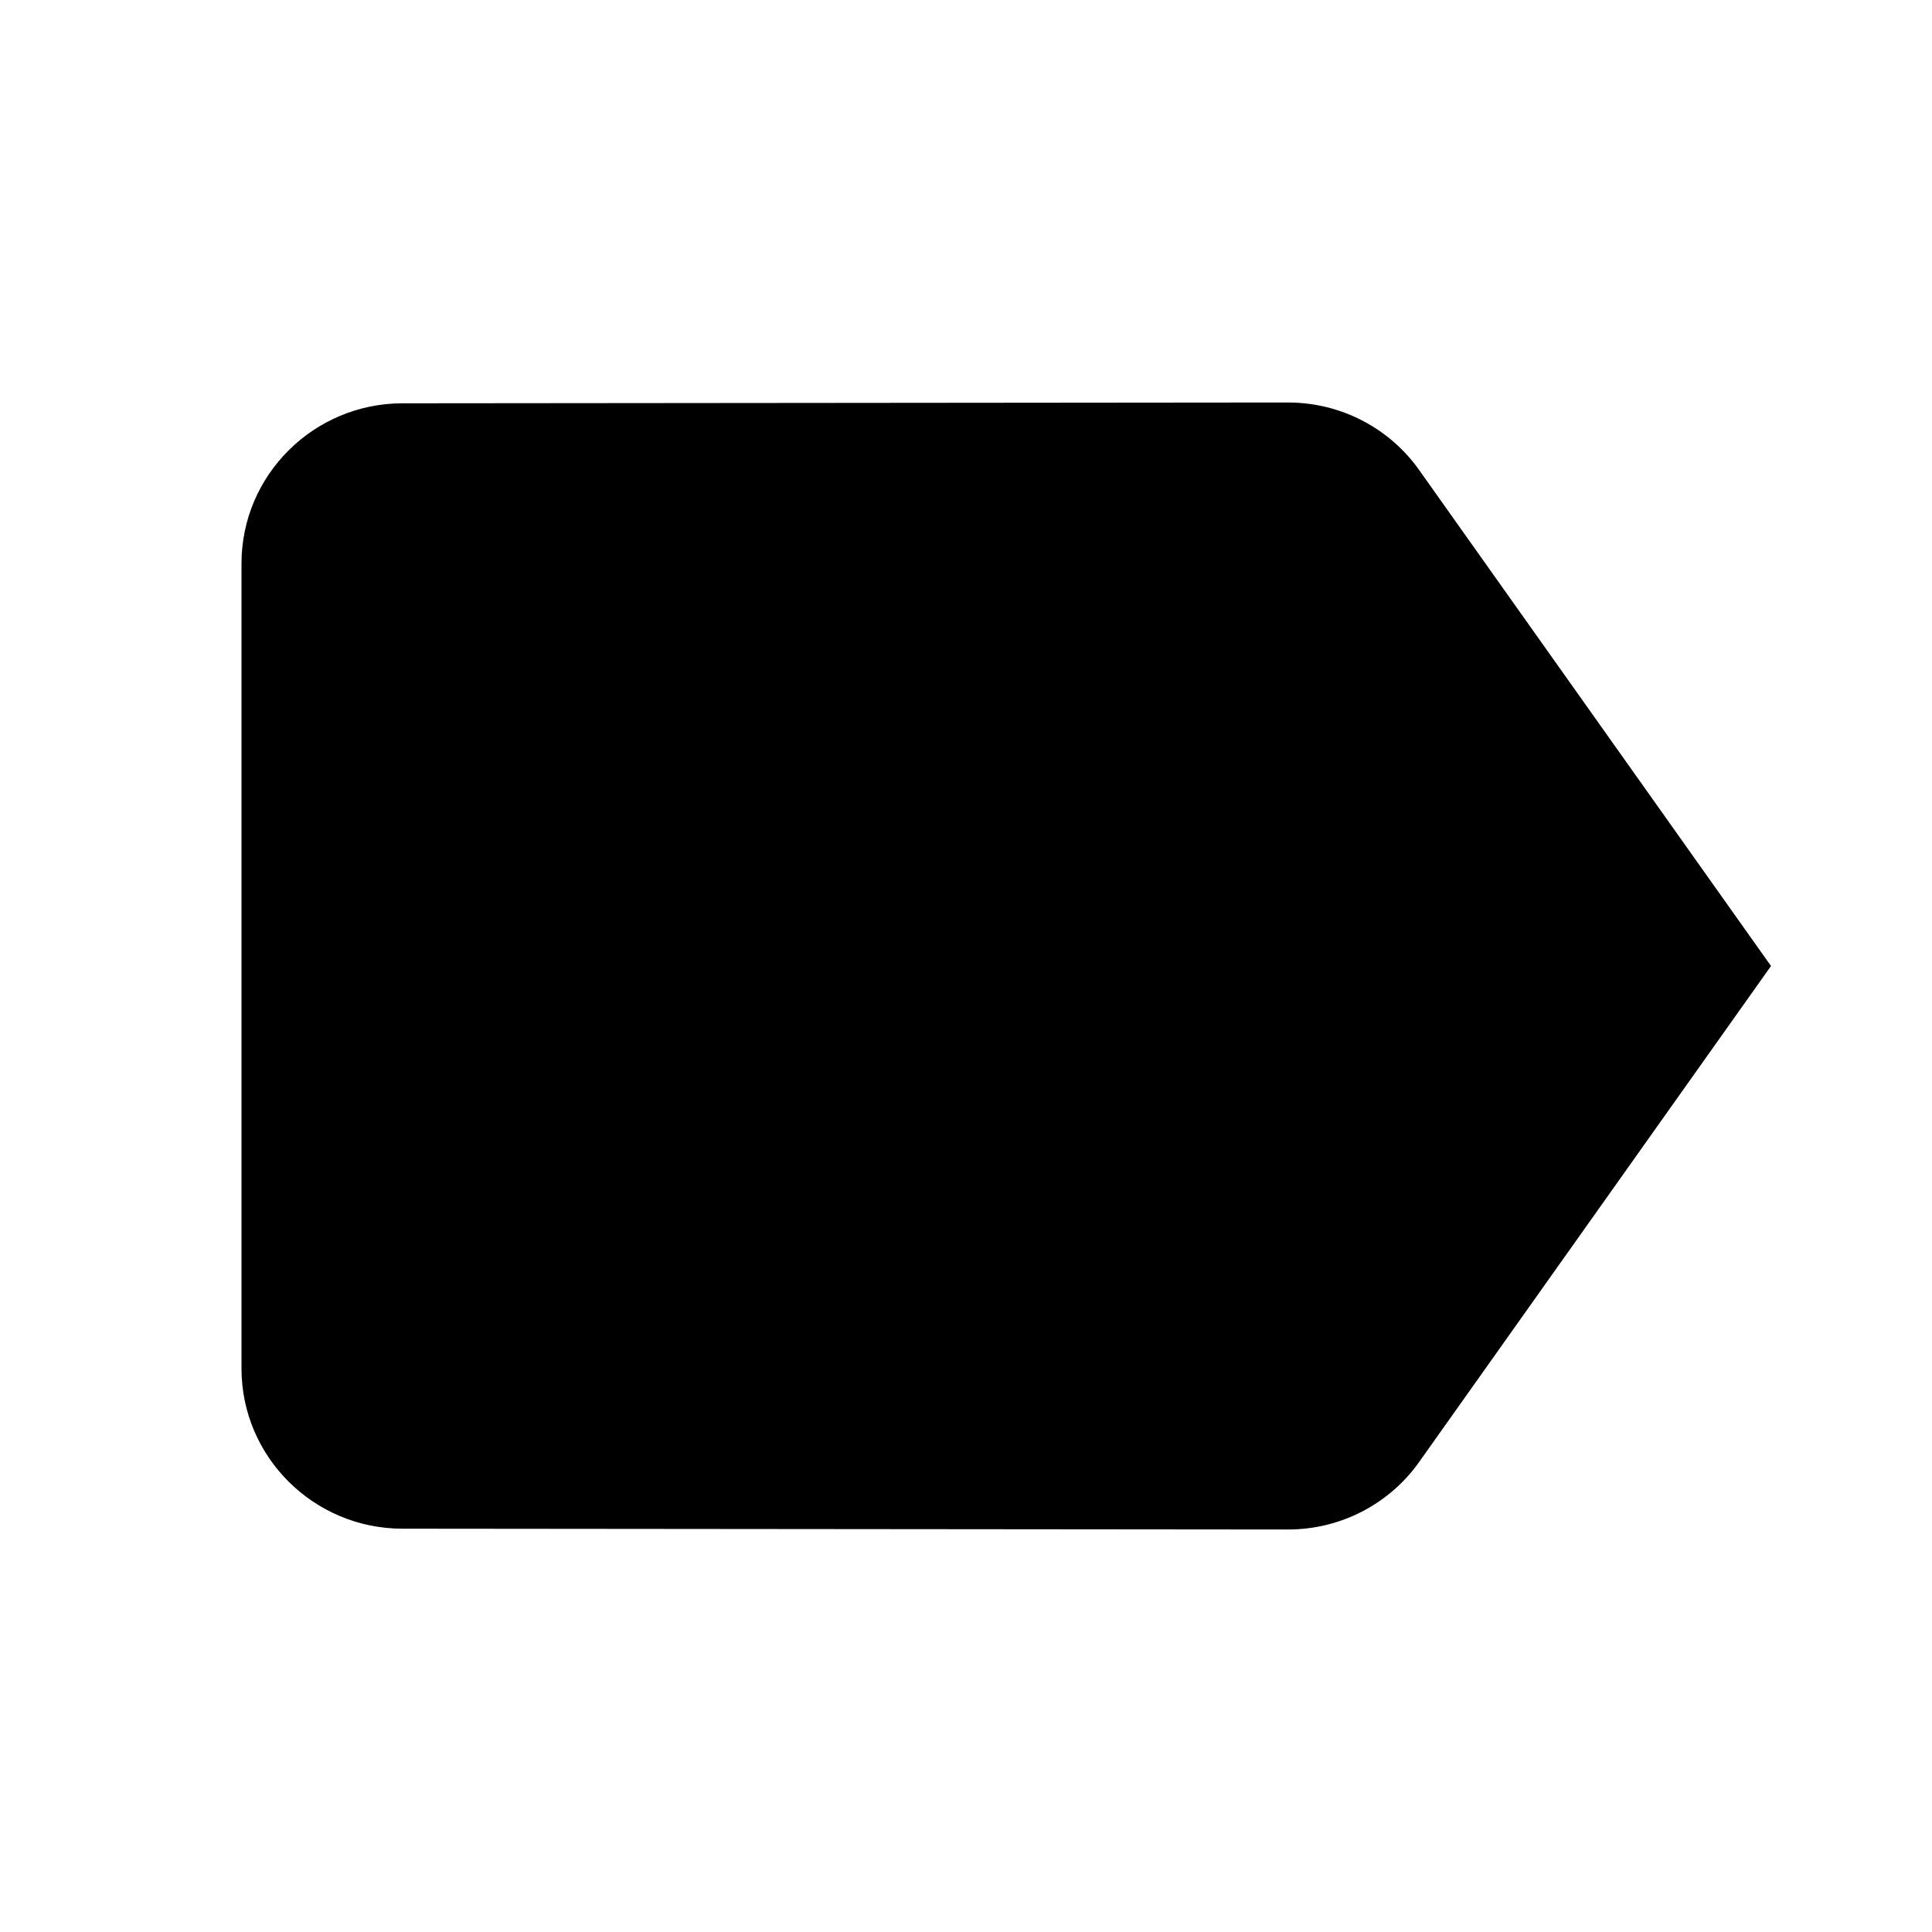
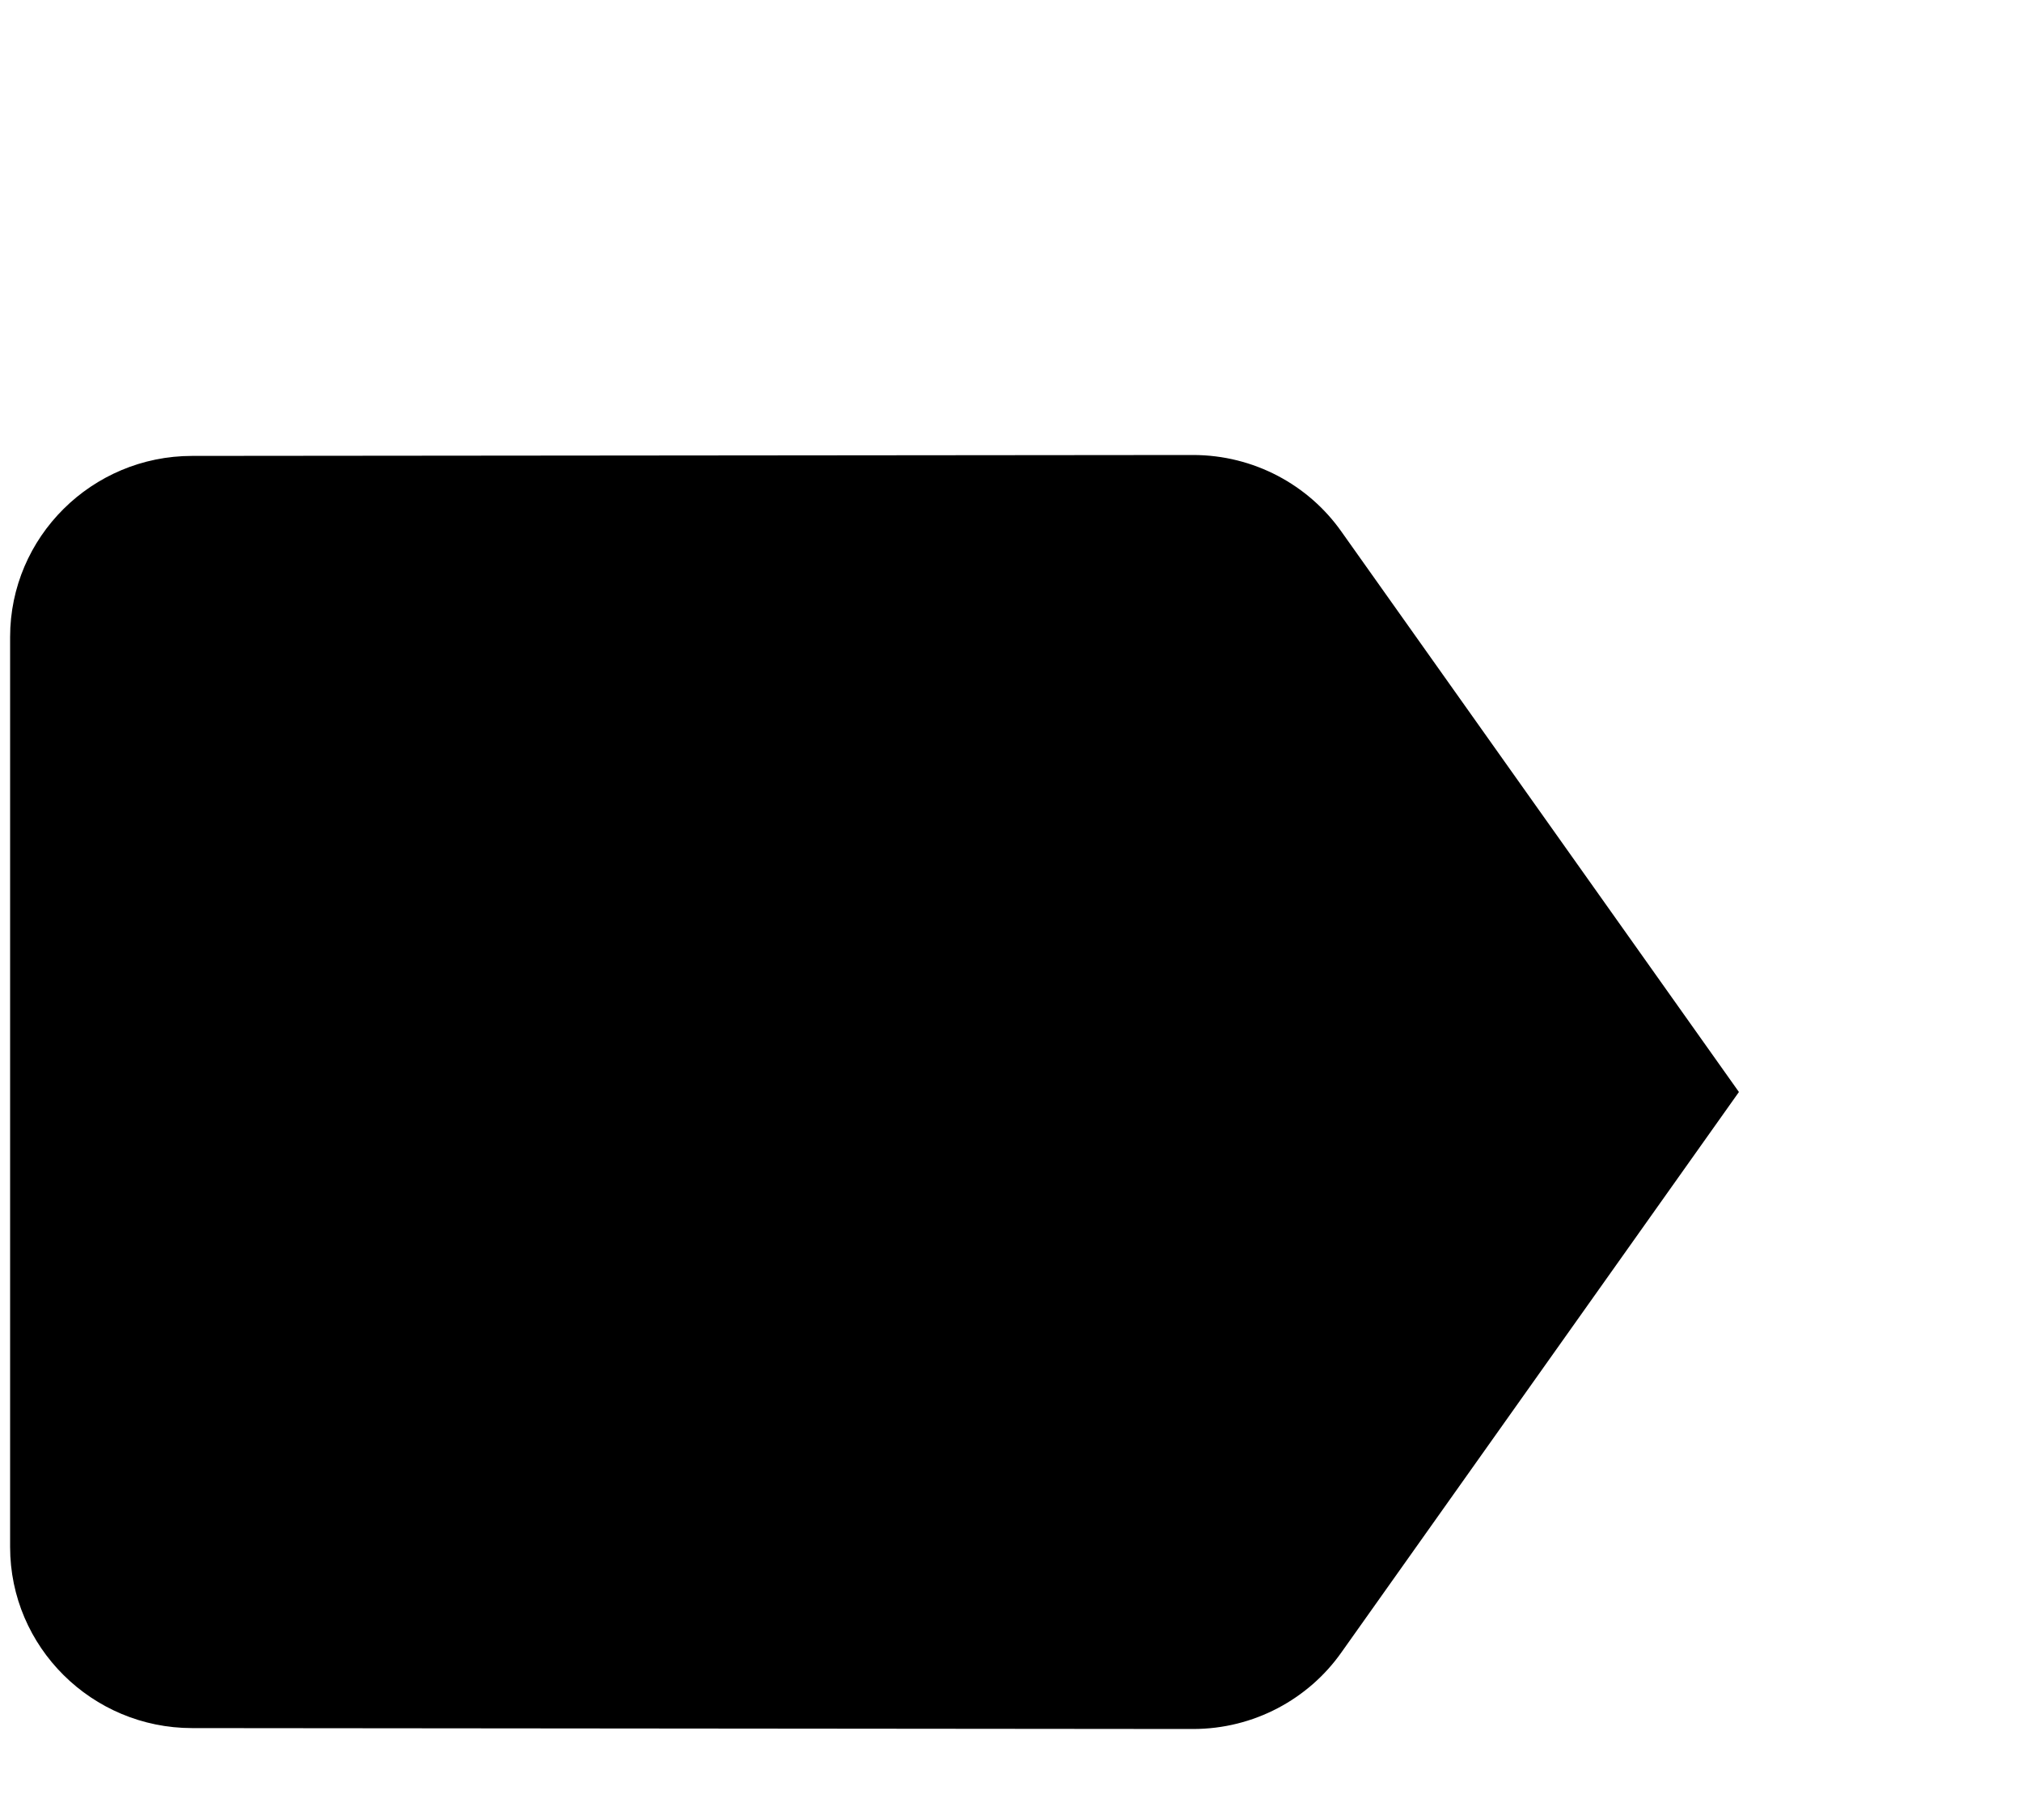
- <svg xmlns="http://www.w3.org/2000/svg" fill="#000000" height="24" viewBox="0 0 24 24" width="24">
+ <svg xmlns="http://www.w3.org/2000/svg" fill="#000000" height="18" viewBox="3 0 22 20" width="20">
  <path d="M0 0h24v24H0z" fill="none" />
  <path d="M17.63 5.84C17.27 5.33 16.67 5 16 5L5 5.01C3.9 5.01 3 5.9 3 7v10c0 1.1.9 1.99 2 1.99L16 19c.67 0 1.27-.33 1.63-.84L22 12l-4.37-6.16z" />
</svg>
